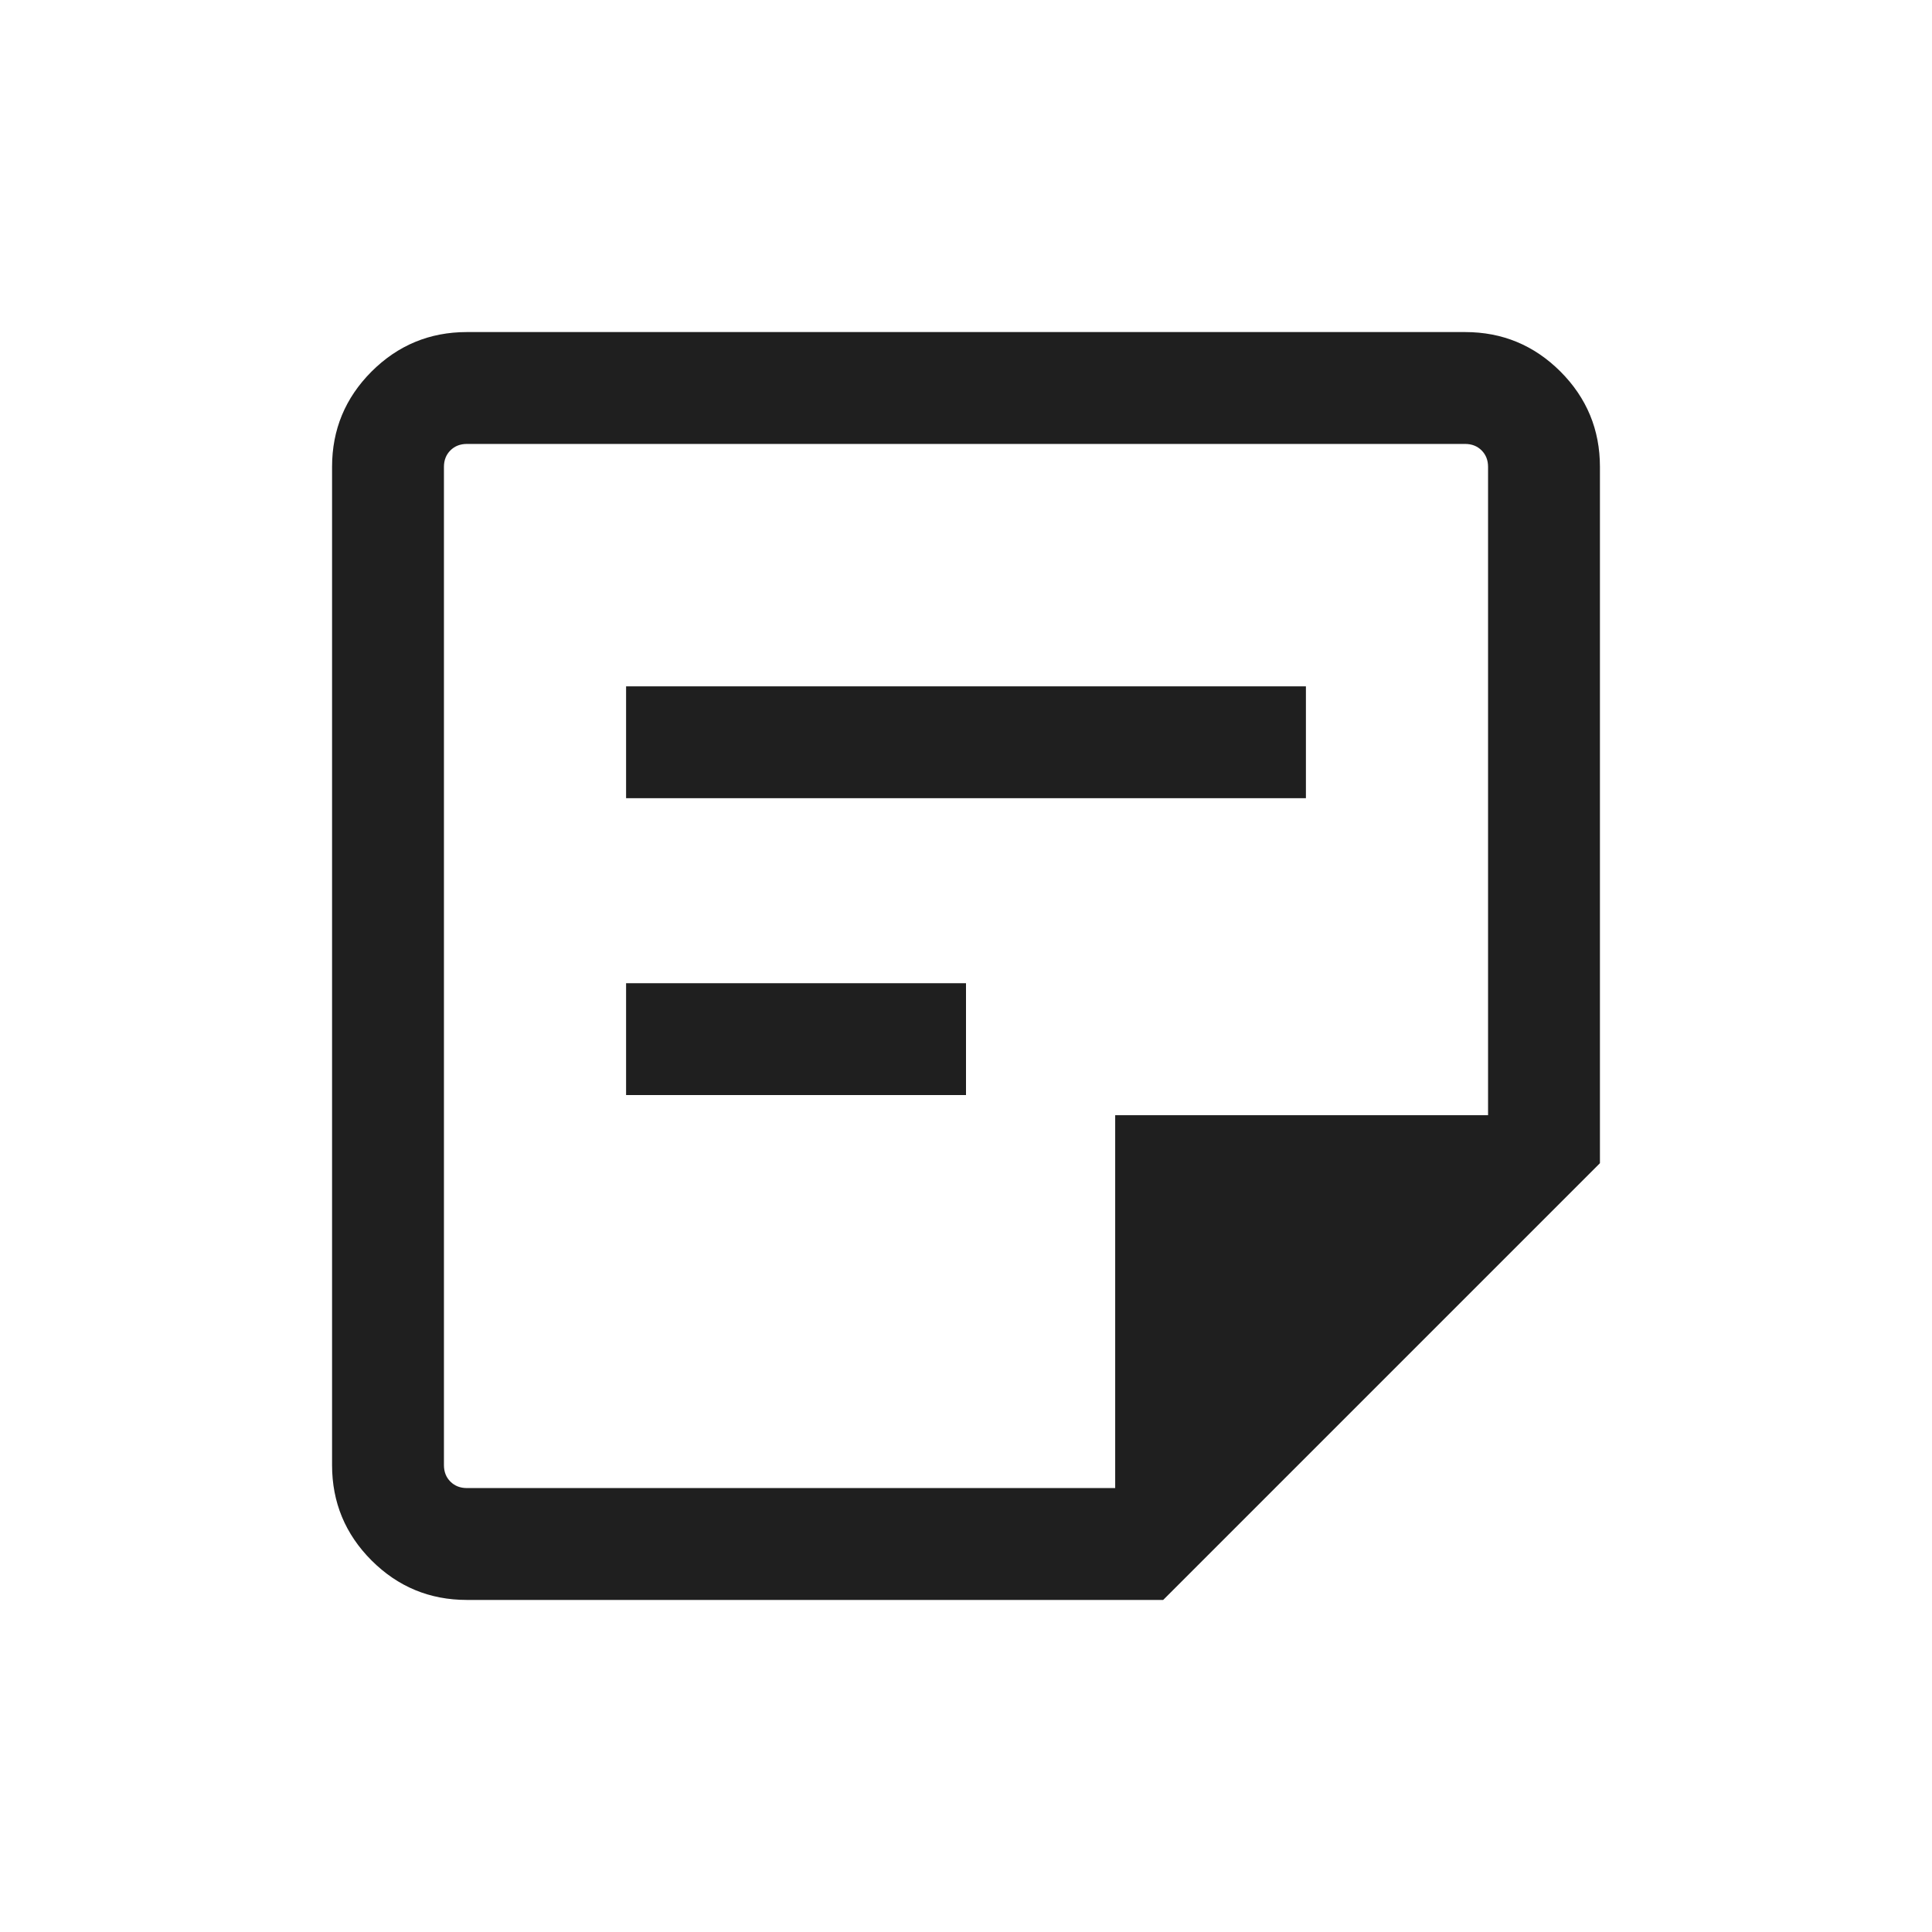
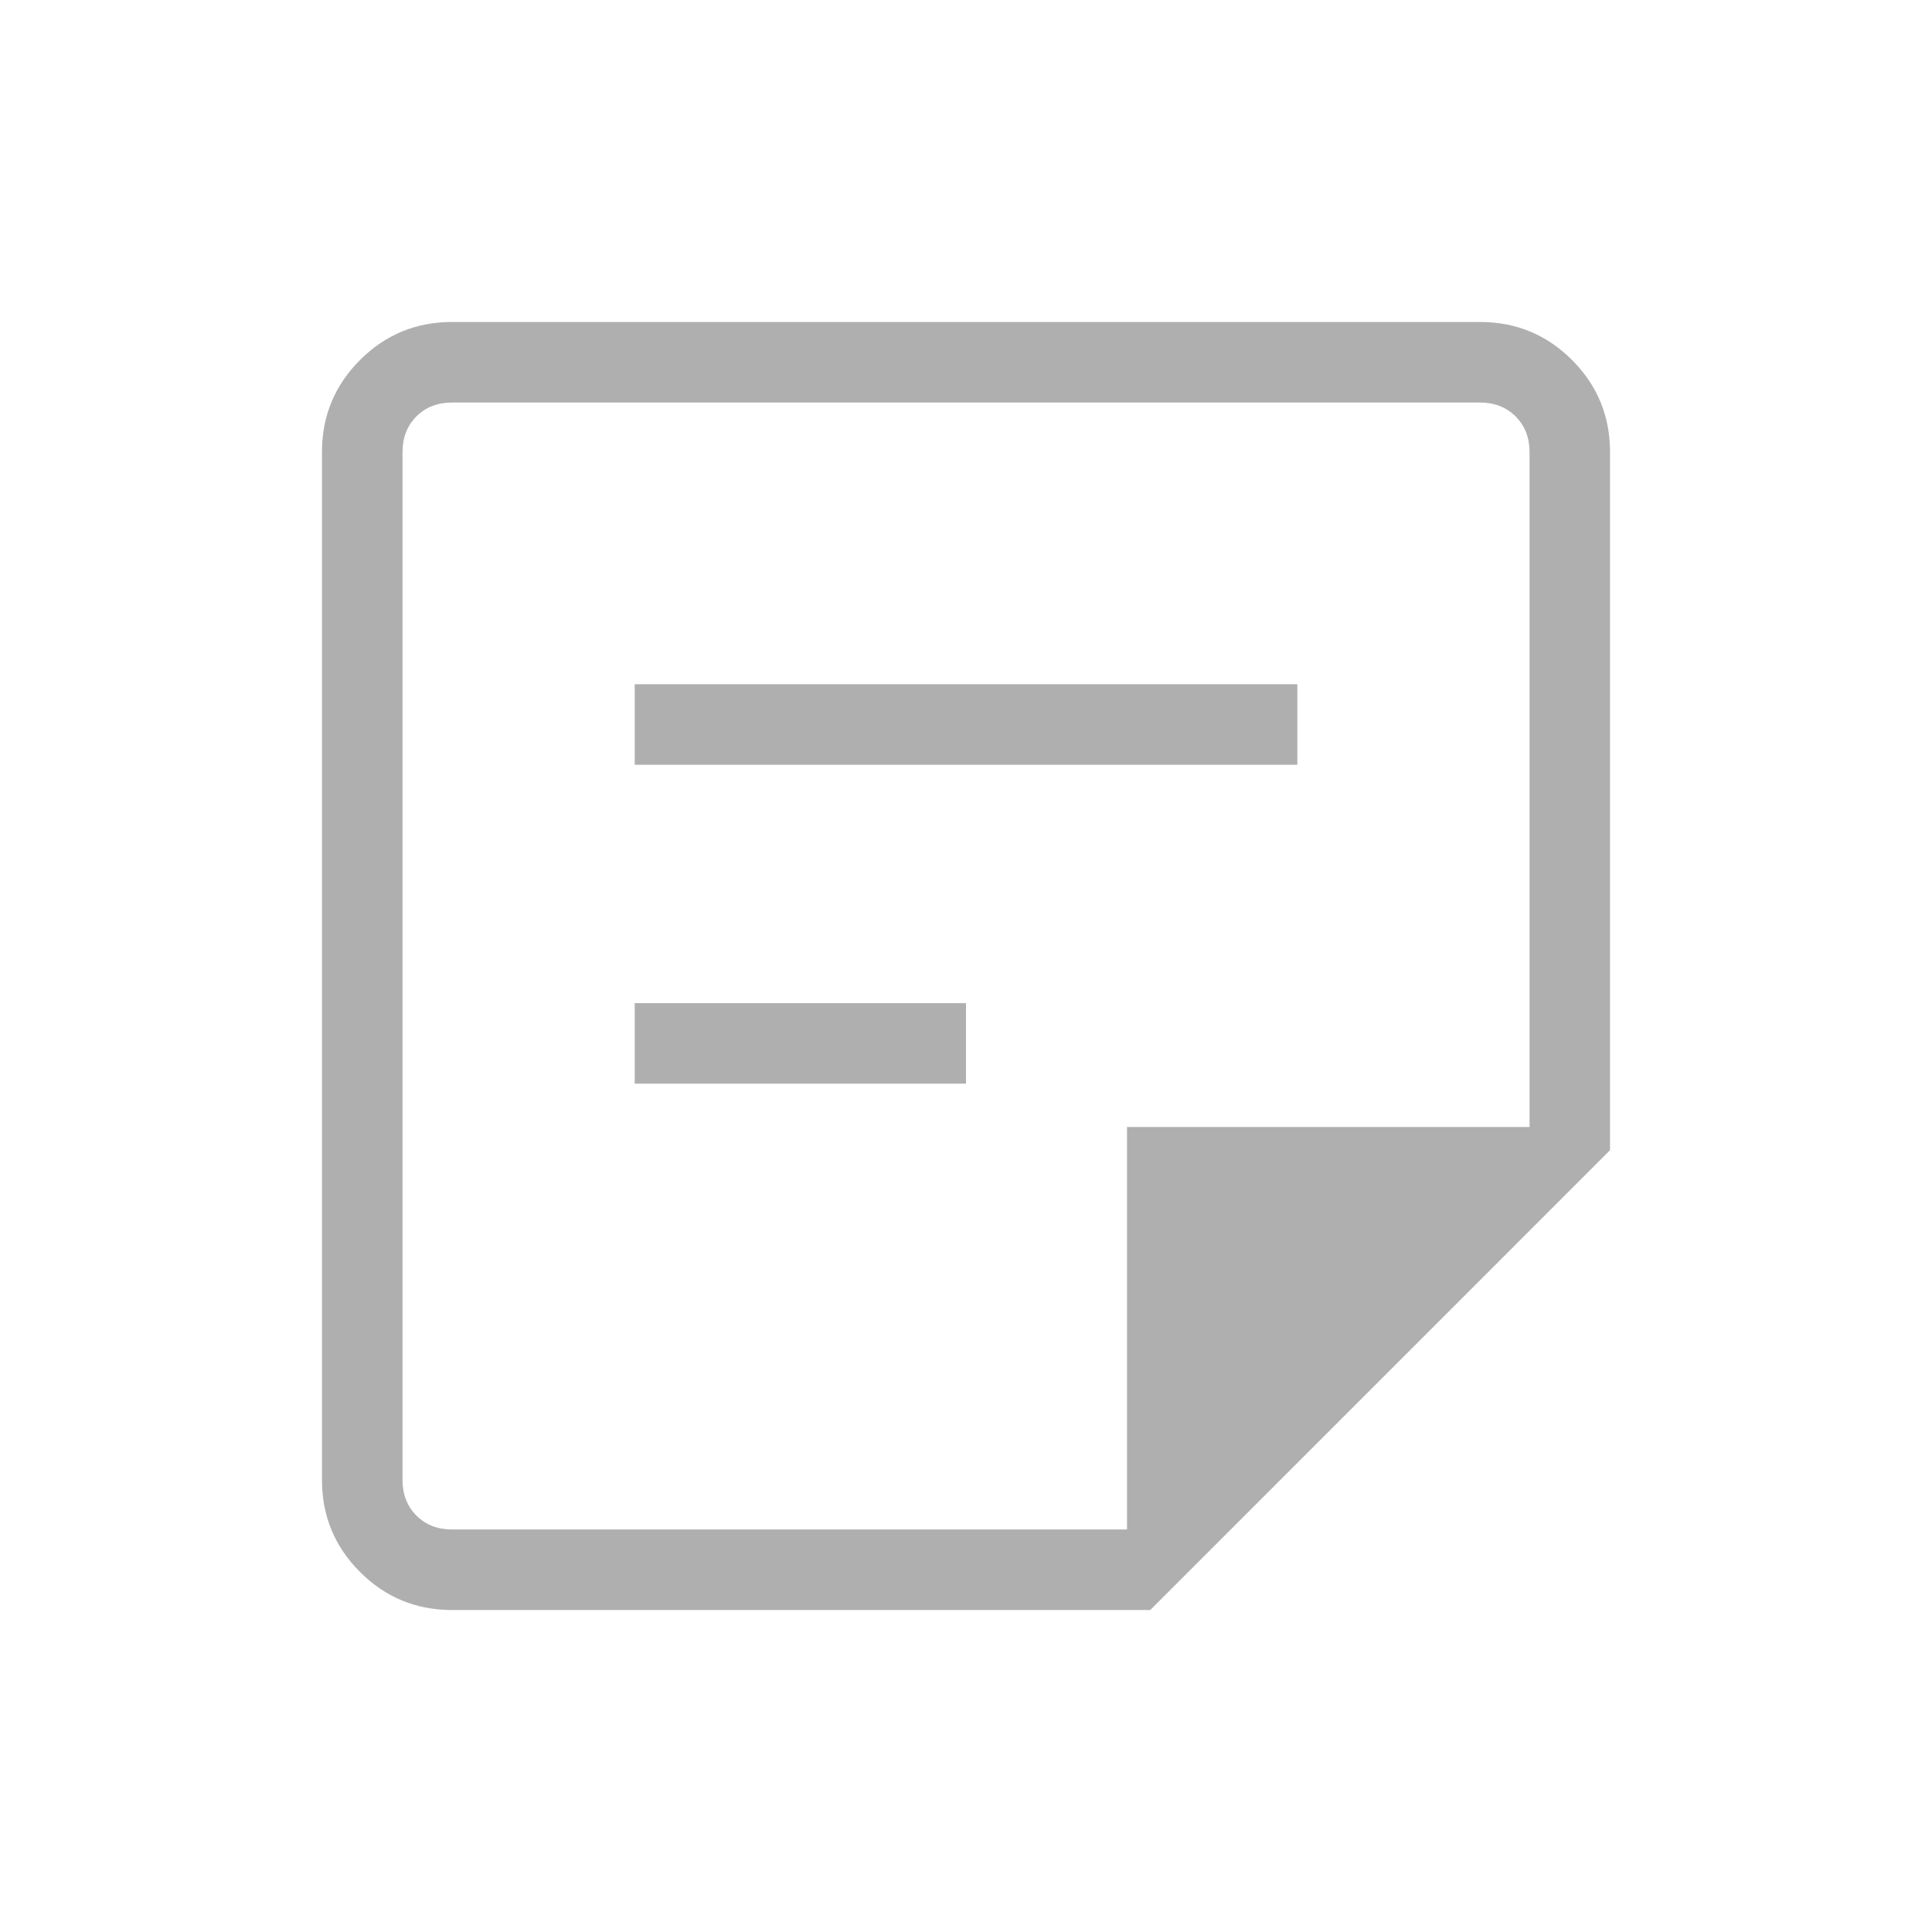
<svg xmlns="http://www.w3.org/2000/svg" width="32" height="32" viewBox="0 0 32 32" fill="none">
-   <path d="M7.733 24.647H18.471V18.471H24.647V7.733C24.647 7.622 24.611 7.531 24.54 7.46C24.469 7.389 24.378 7.353 24.267 7.353H7.733C7.622 7.353 7.531 7.389 7.46 7.46C7.389 7.531 7.353 7.622 7.353 7.733V24.267C7.353 24.378 7.389 24.469 7.46 24.54C7.531 24.611 7.622 24.647 7.733 24.647ZM7.733 26.5C7.117 26.5 6.591 26.282 6.154 25.846C5.718 25.409 5.5 24.883 5.5 24.267V7.733C5.5 7.117 5.718 6.591 6.154 6.154C6.591 5.718 7.117 5.5 7.733 5.5H24.267C24.883 5.5 25.409 5.718 25.846 6.154C26.282 6.591 26.5 7.117 26.5 7.733V19.266L19.266 26.5H7.733ZM10.37 18.138V16.285H16V18.138H10.37ZM10.37 13.221V11.368H21.63V13.221H10.37Z" fill="#1F1F1F" />
+   <path d="M7.487 25.333H18.667V18.667H25.334V7.487C25.334 7.248 25.257 7.051 25.103 6.897C24.949 6.744 24.752 6.667 24.513 6.667H7.487C7.248 6.667 7.051 6.744 6.897 6.897C6.744 7.051 6.667 7.248 6.667 7.487V24.513C6.667 24.752 6.744 24.949 6.897 25.103C7.051 25.256 7.248 25.333 7.487 25.333ZM7.487 26.667C6.891 26.667 6.383 26.457 5.963 26.037C5.543 25.617 5.333 25.109 5.333 24.513V7.487C5.333 6.891 5.543 6.382 5.963 5.963C6.383 5.543 6.891 5.333 7.487 5.333H24.513C25.11 5.333 25.618 5.543 26.038 5.963C26.457 6.382 26.667 6.891 26.667 7.487V19.051L19.052 26.667H7.487ZM10.513 17.949V16.615H16V17.949H10.513ZM10.513 12.667V11.333H21.488V12.667H10.513Z" fill="#AFAFAF" />
</svg>
